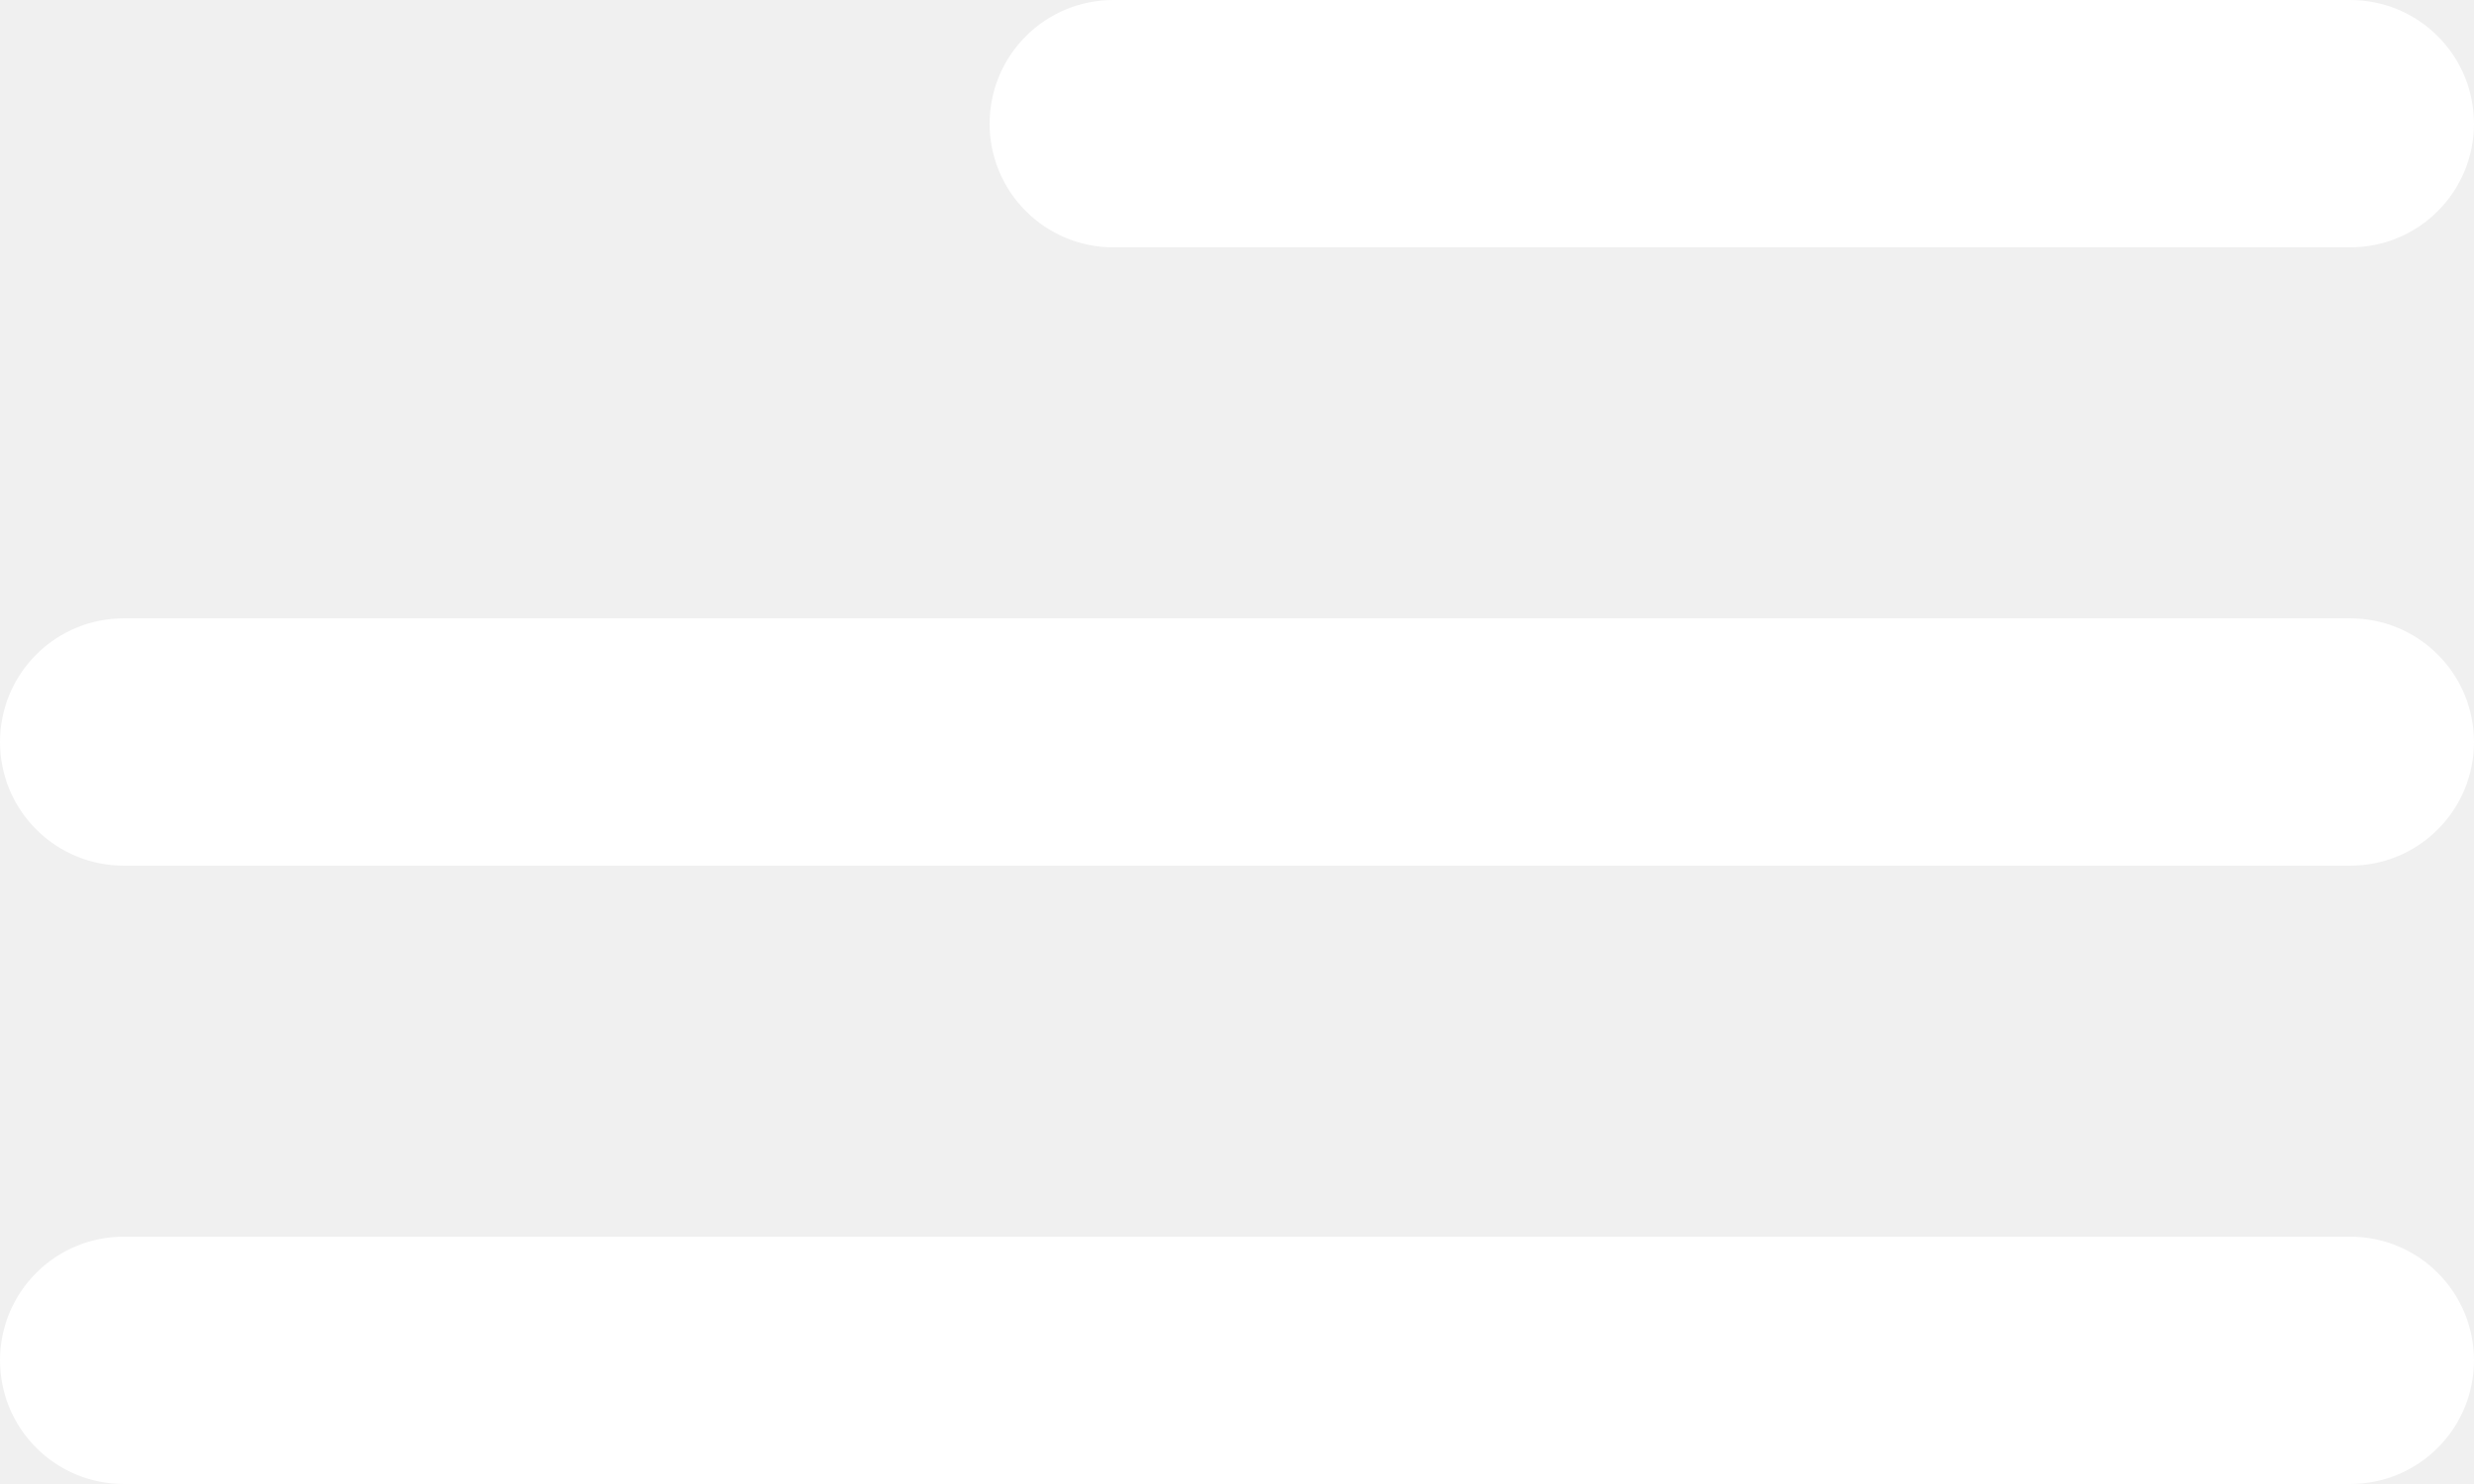
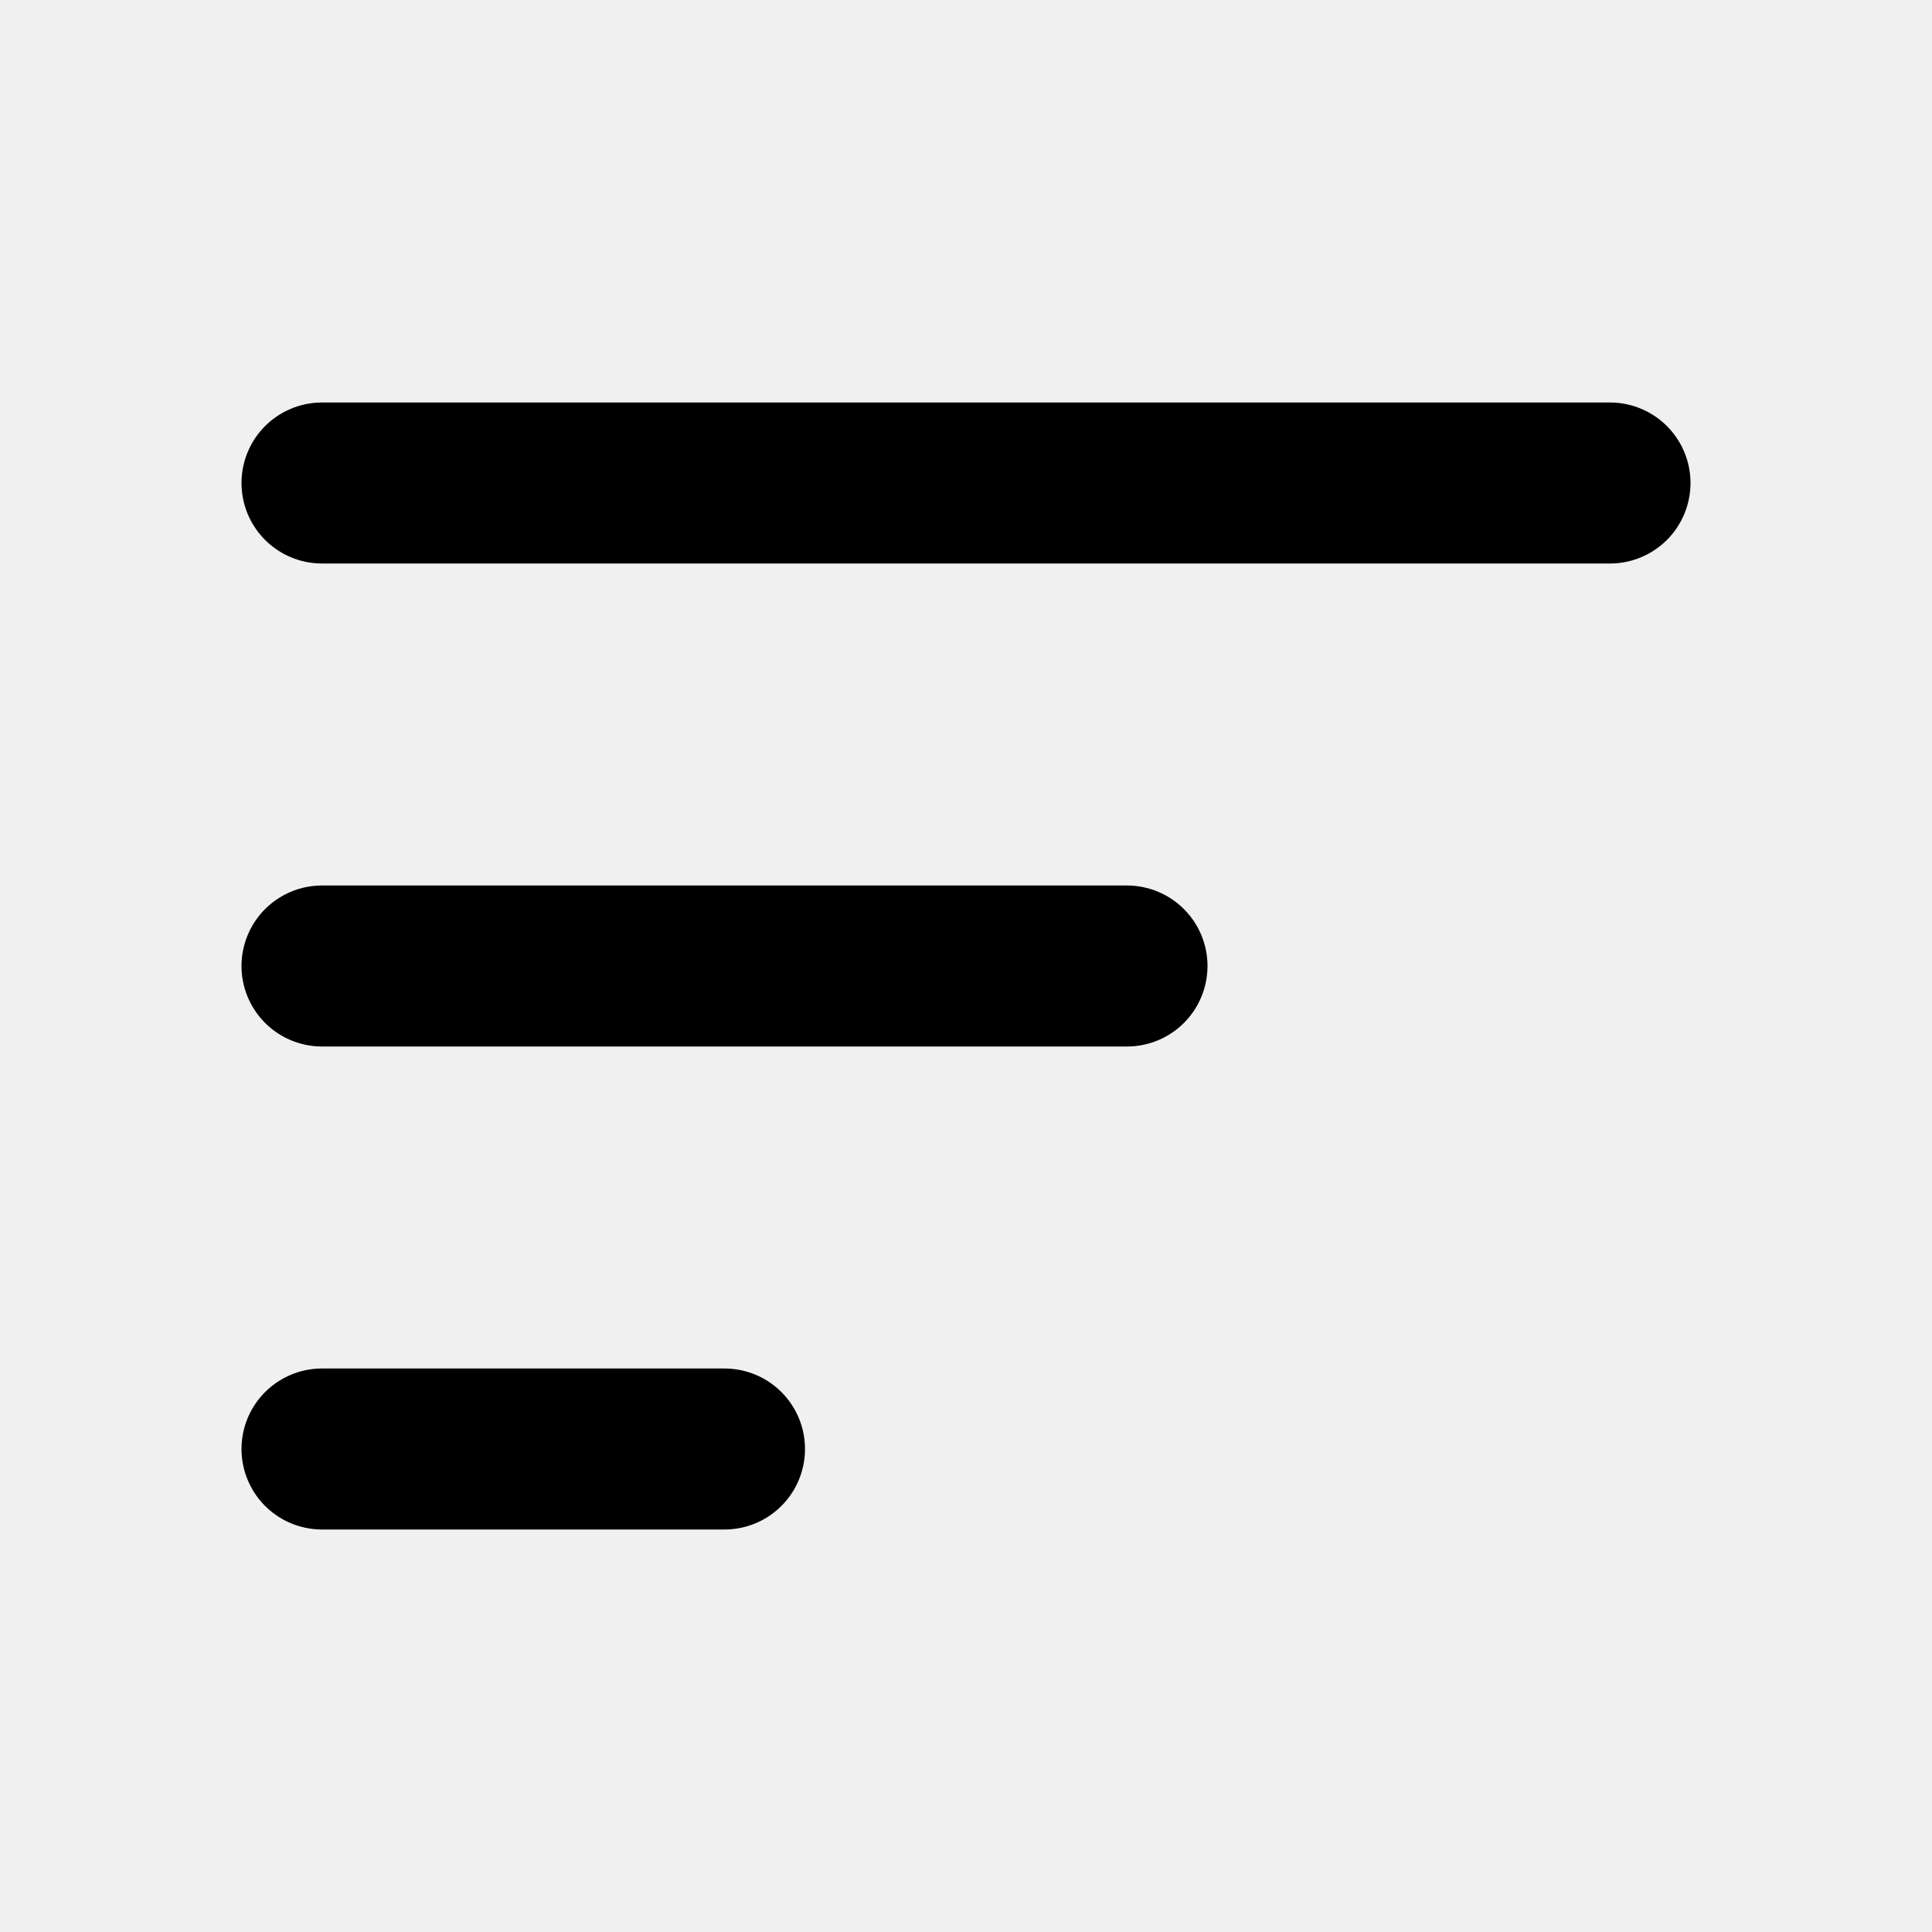
- <svg xmlns="http://www.w3.org/2000/svg" width="20" height="12" viewBox="0 0 20 12" fill="#FFF">
-   <path d="M9 2L19 2C19.265 2 19.52 1.895 19.707 1.707C19.895 1.52 20 1.265 20 1C20 0.735 19.895 0.48 19.707 0.293C19.52 0.105 19.265 0 19 0L9 0C8.735 0 8.48 0.105 8.293 0.293C8.105 0.48 8 0.735 8 1C8 1.265 8.105 1.52 8.293 1.707C8.48 1.895 8.735 2 9 2ZM19 10L1 10C0.735 10 0.48 10.105 0.293 10.293C0.105 10.48 0 10.735 0 11C0 11.265 0.105 11.52 0.293 11.707C0.48 11.895 0.735 12 1 12L19 12C19.265 12 19.52 11.895 19.707 11.707C19.895 11.52 20 11.265 20 11C20 10.735 19.895 10.48 19.707 10.293C19.52 10.105 19.265 10 19 10V10ZM1 7L19 7C19.265 7 19.52 6.895 19.707 6.707C19.895 6.52 20 6.265 20 6C20 5.735 19.895 5.48 19.707 5.293C19.52 5.105 19.265 5 19 5L1 5C0.735 5 0.48 5.105 0.293 5.293C0.105 5.48 0 5.735 0 6C0 6.265 0.105 6.52 0.293 6.707C0.48 6.895 0.735 7 1 7Z" fill="#FFFFFF" />
+ <svg xmlns="http://www.w3.org/2000/svg" width="800px" height="800px" viewBox="0 0 24 24" fill="none">
+   <path d="M4 6H20M4 12H14M4 18H9" stroke="#000000" stroke-width="2" stroke-linecap="round" stroke-linejoin="round" />
</svg>
